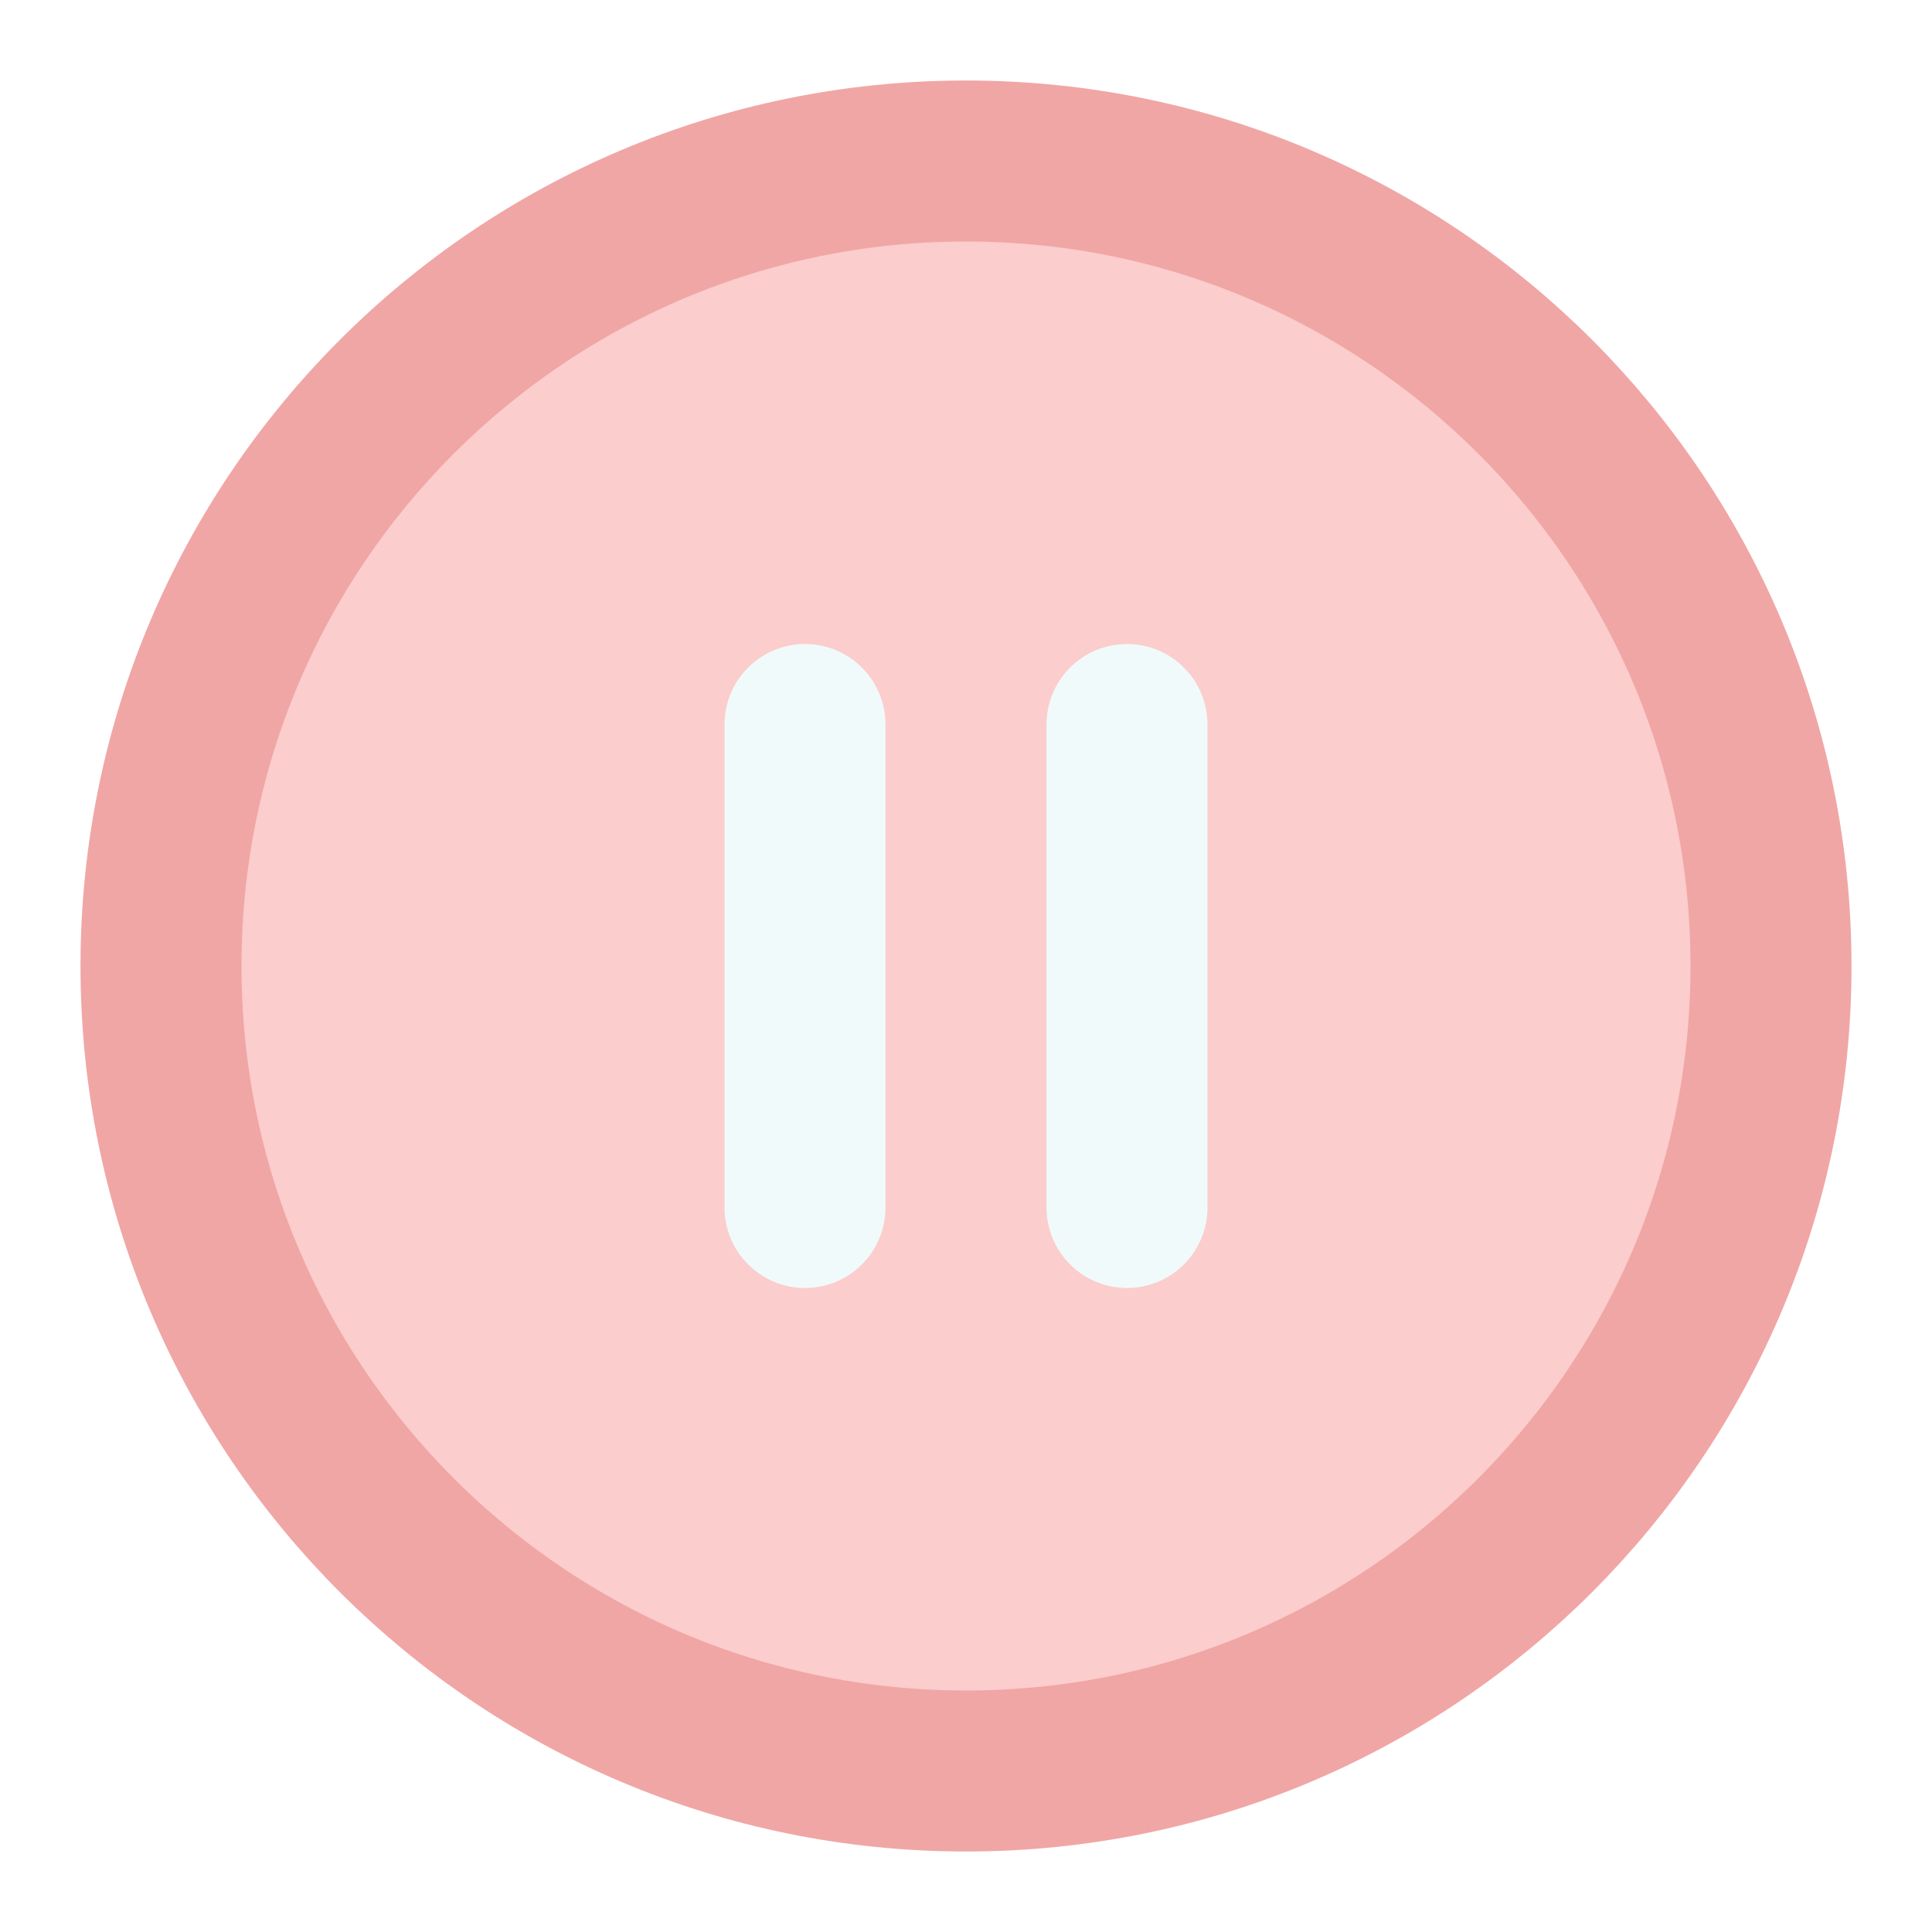
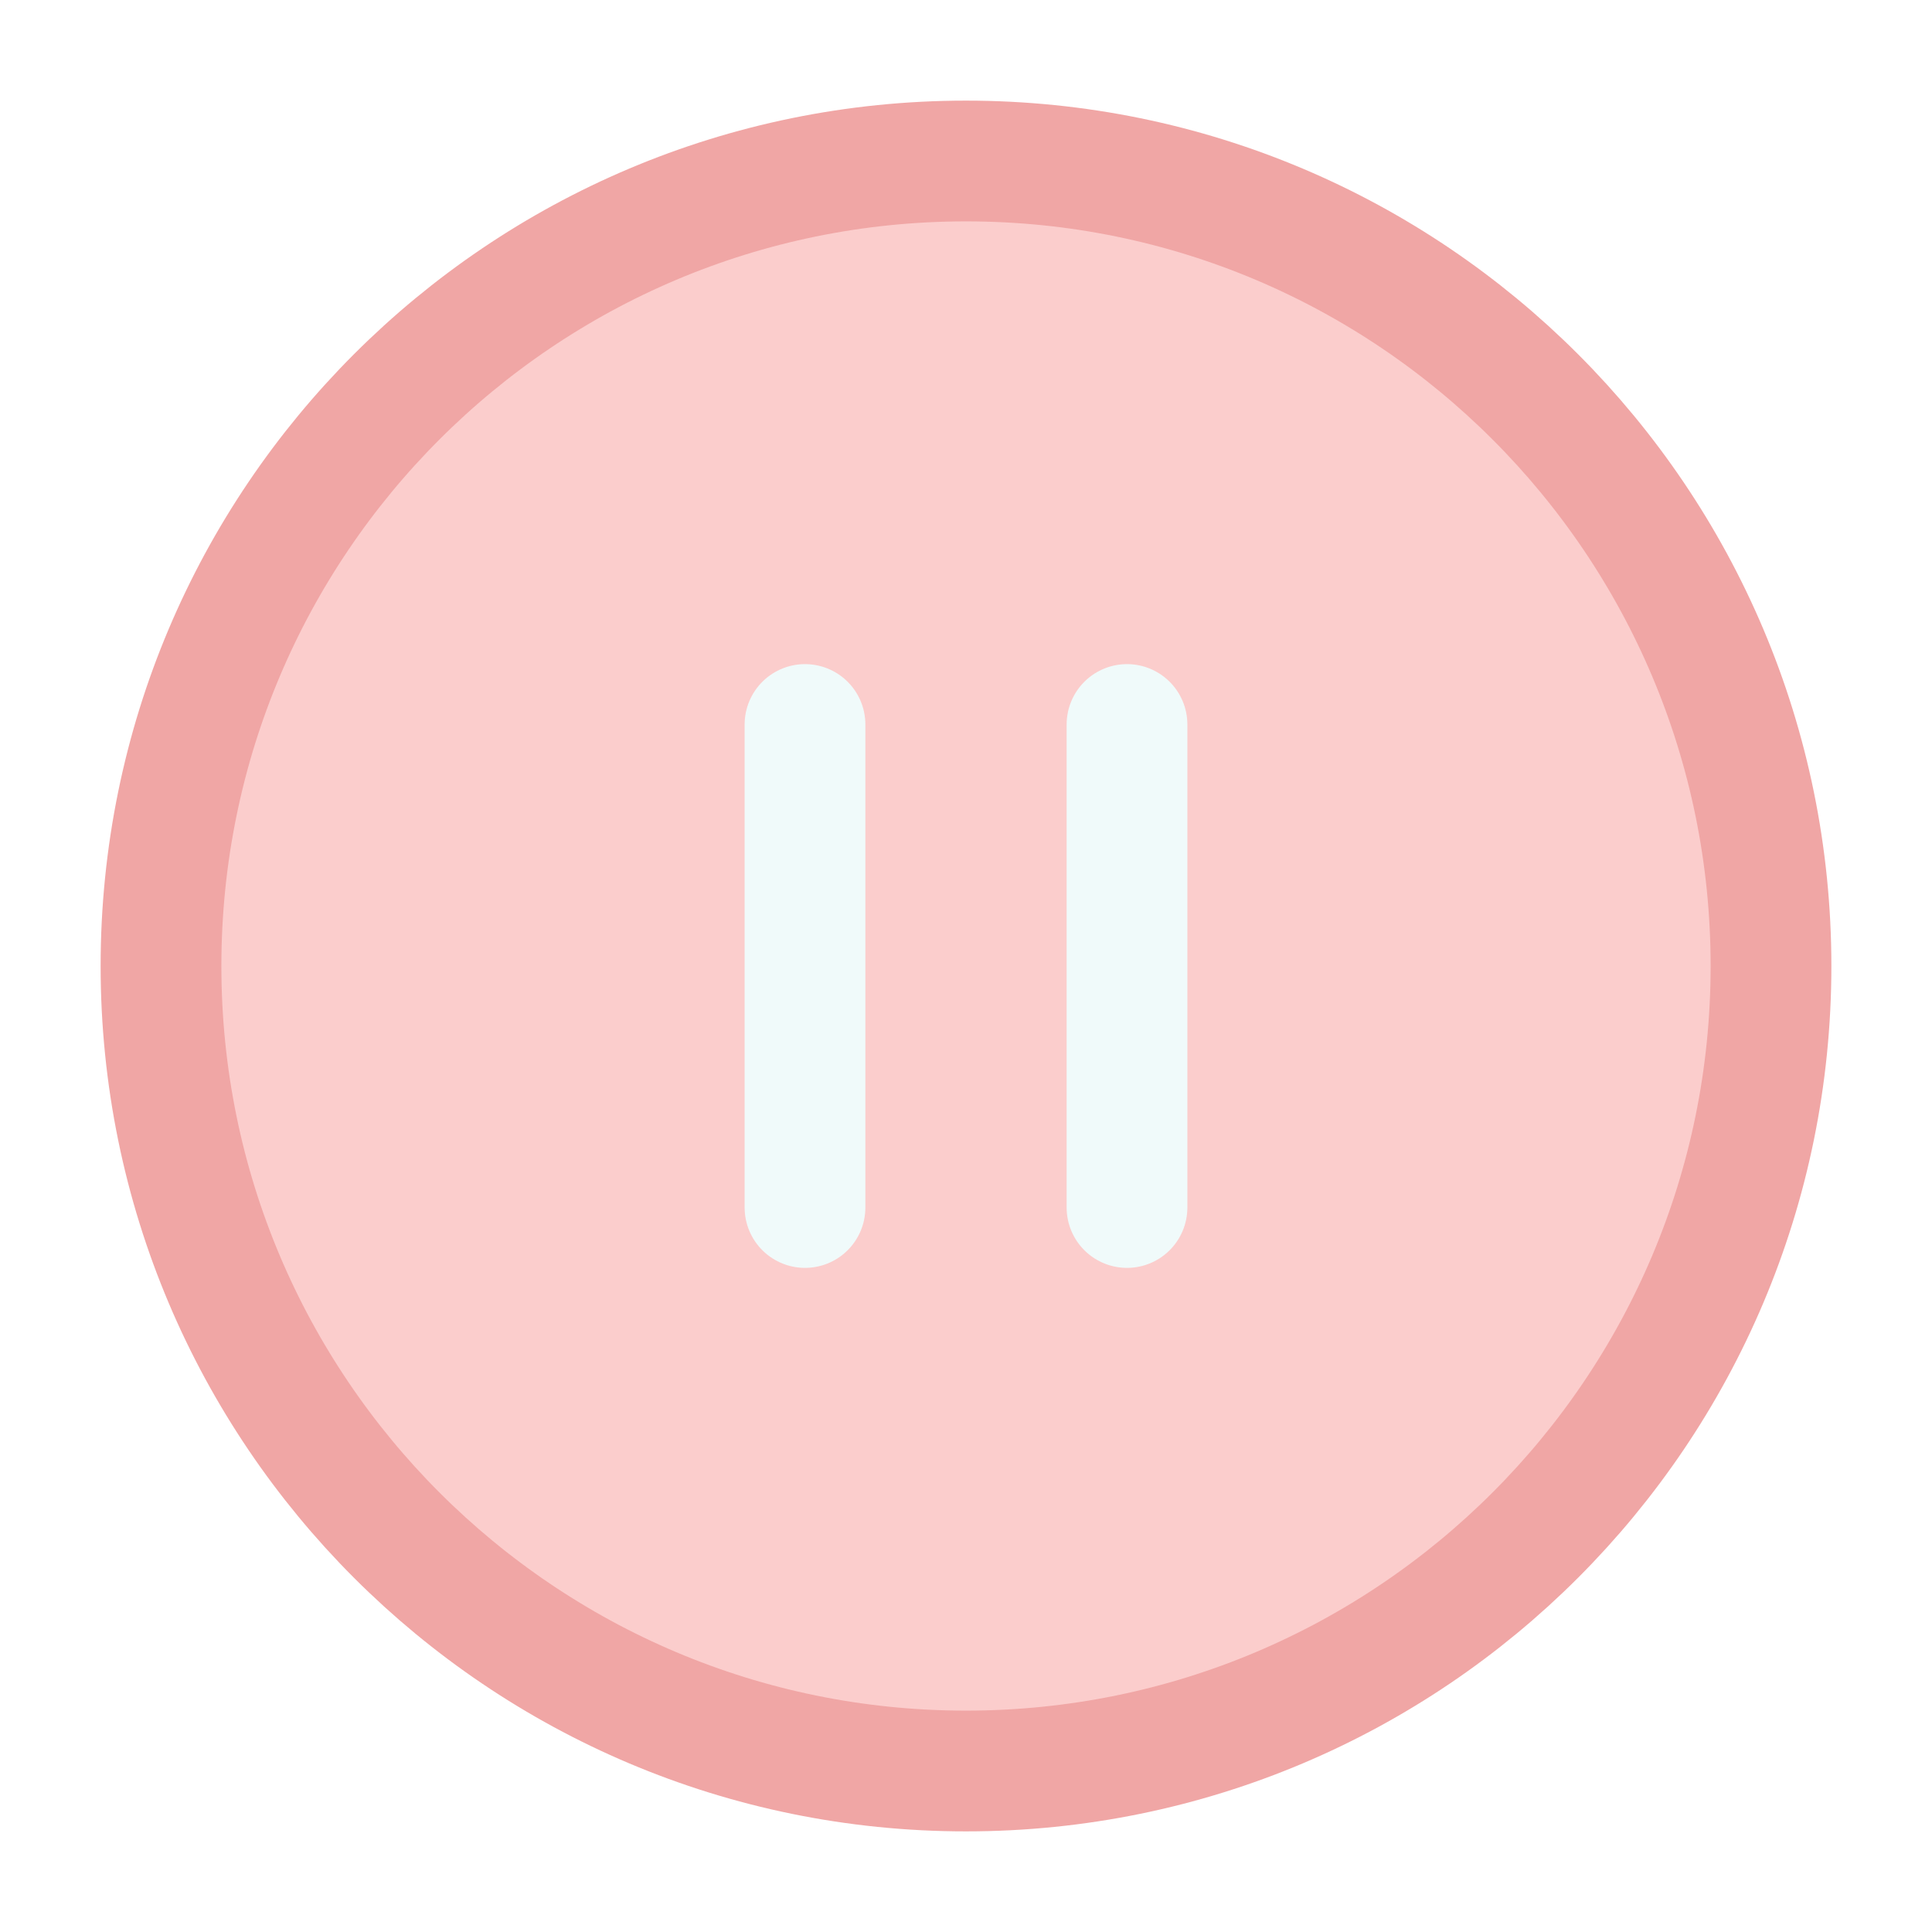
- <svg xmlns="http://www.w3.org/2000/svg" style="color: #f0a6a5; fill: #fbcdcc" width="24" height="24" viewBox="0 0 24 24" fill="none" stroke="currentColor" stroke-width="2" stroke-linecap="round" stroke-linejoin="round" class="feather feather-pause-circle">
+ <svg xmlns="http://www.w3.org/2000/svg" style="color: #f0a6a5; fill: #fbcdcc" width="24" height="24" viewBox="0 0 24 24" fill="none" stroke="currentColor" stroke-width="1.5" stroke-linecap="round" stroke-linejoin="round" class="feather feather-pause-circle">
  <circle cx="12" cy="12" r="10" />
  <line style="color: #f0fafa" x1="10" y1="15" x2="10" y2="9" />
  <line style="color: #f0fafa" x1="14" y1="15" x2="14" y2="9" />
</svg>
